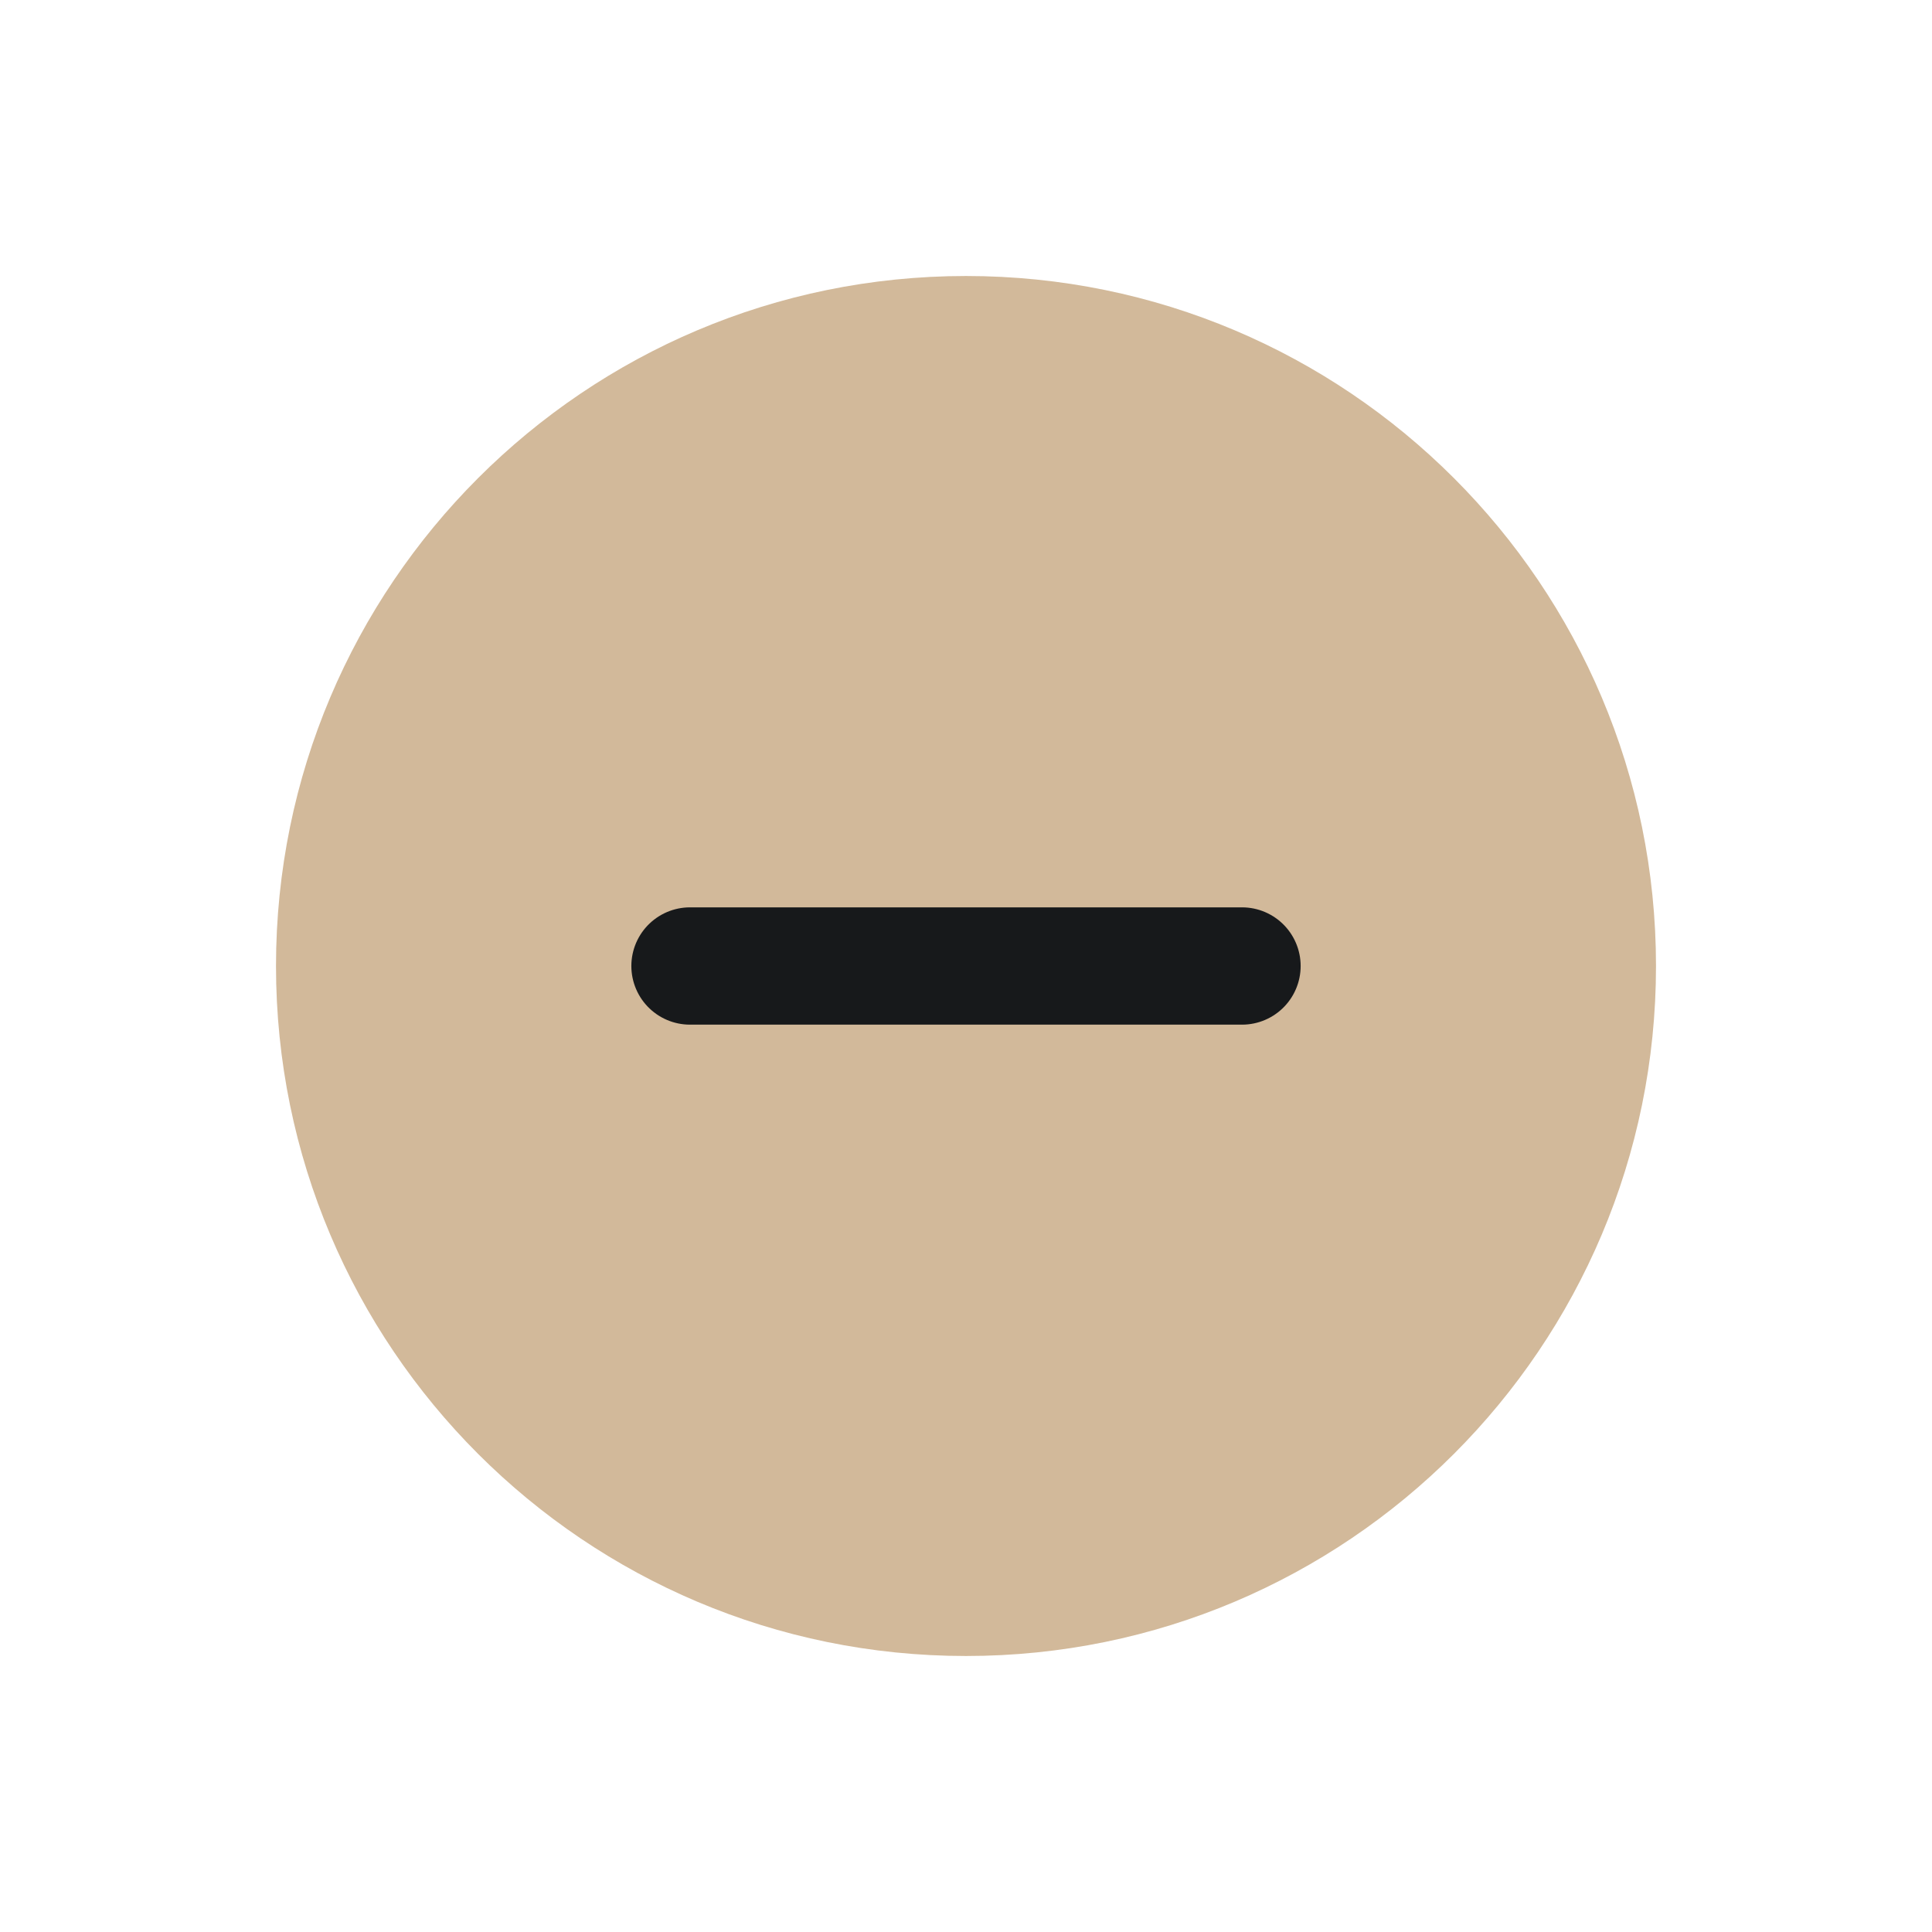
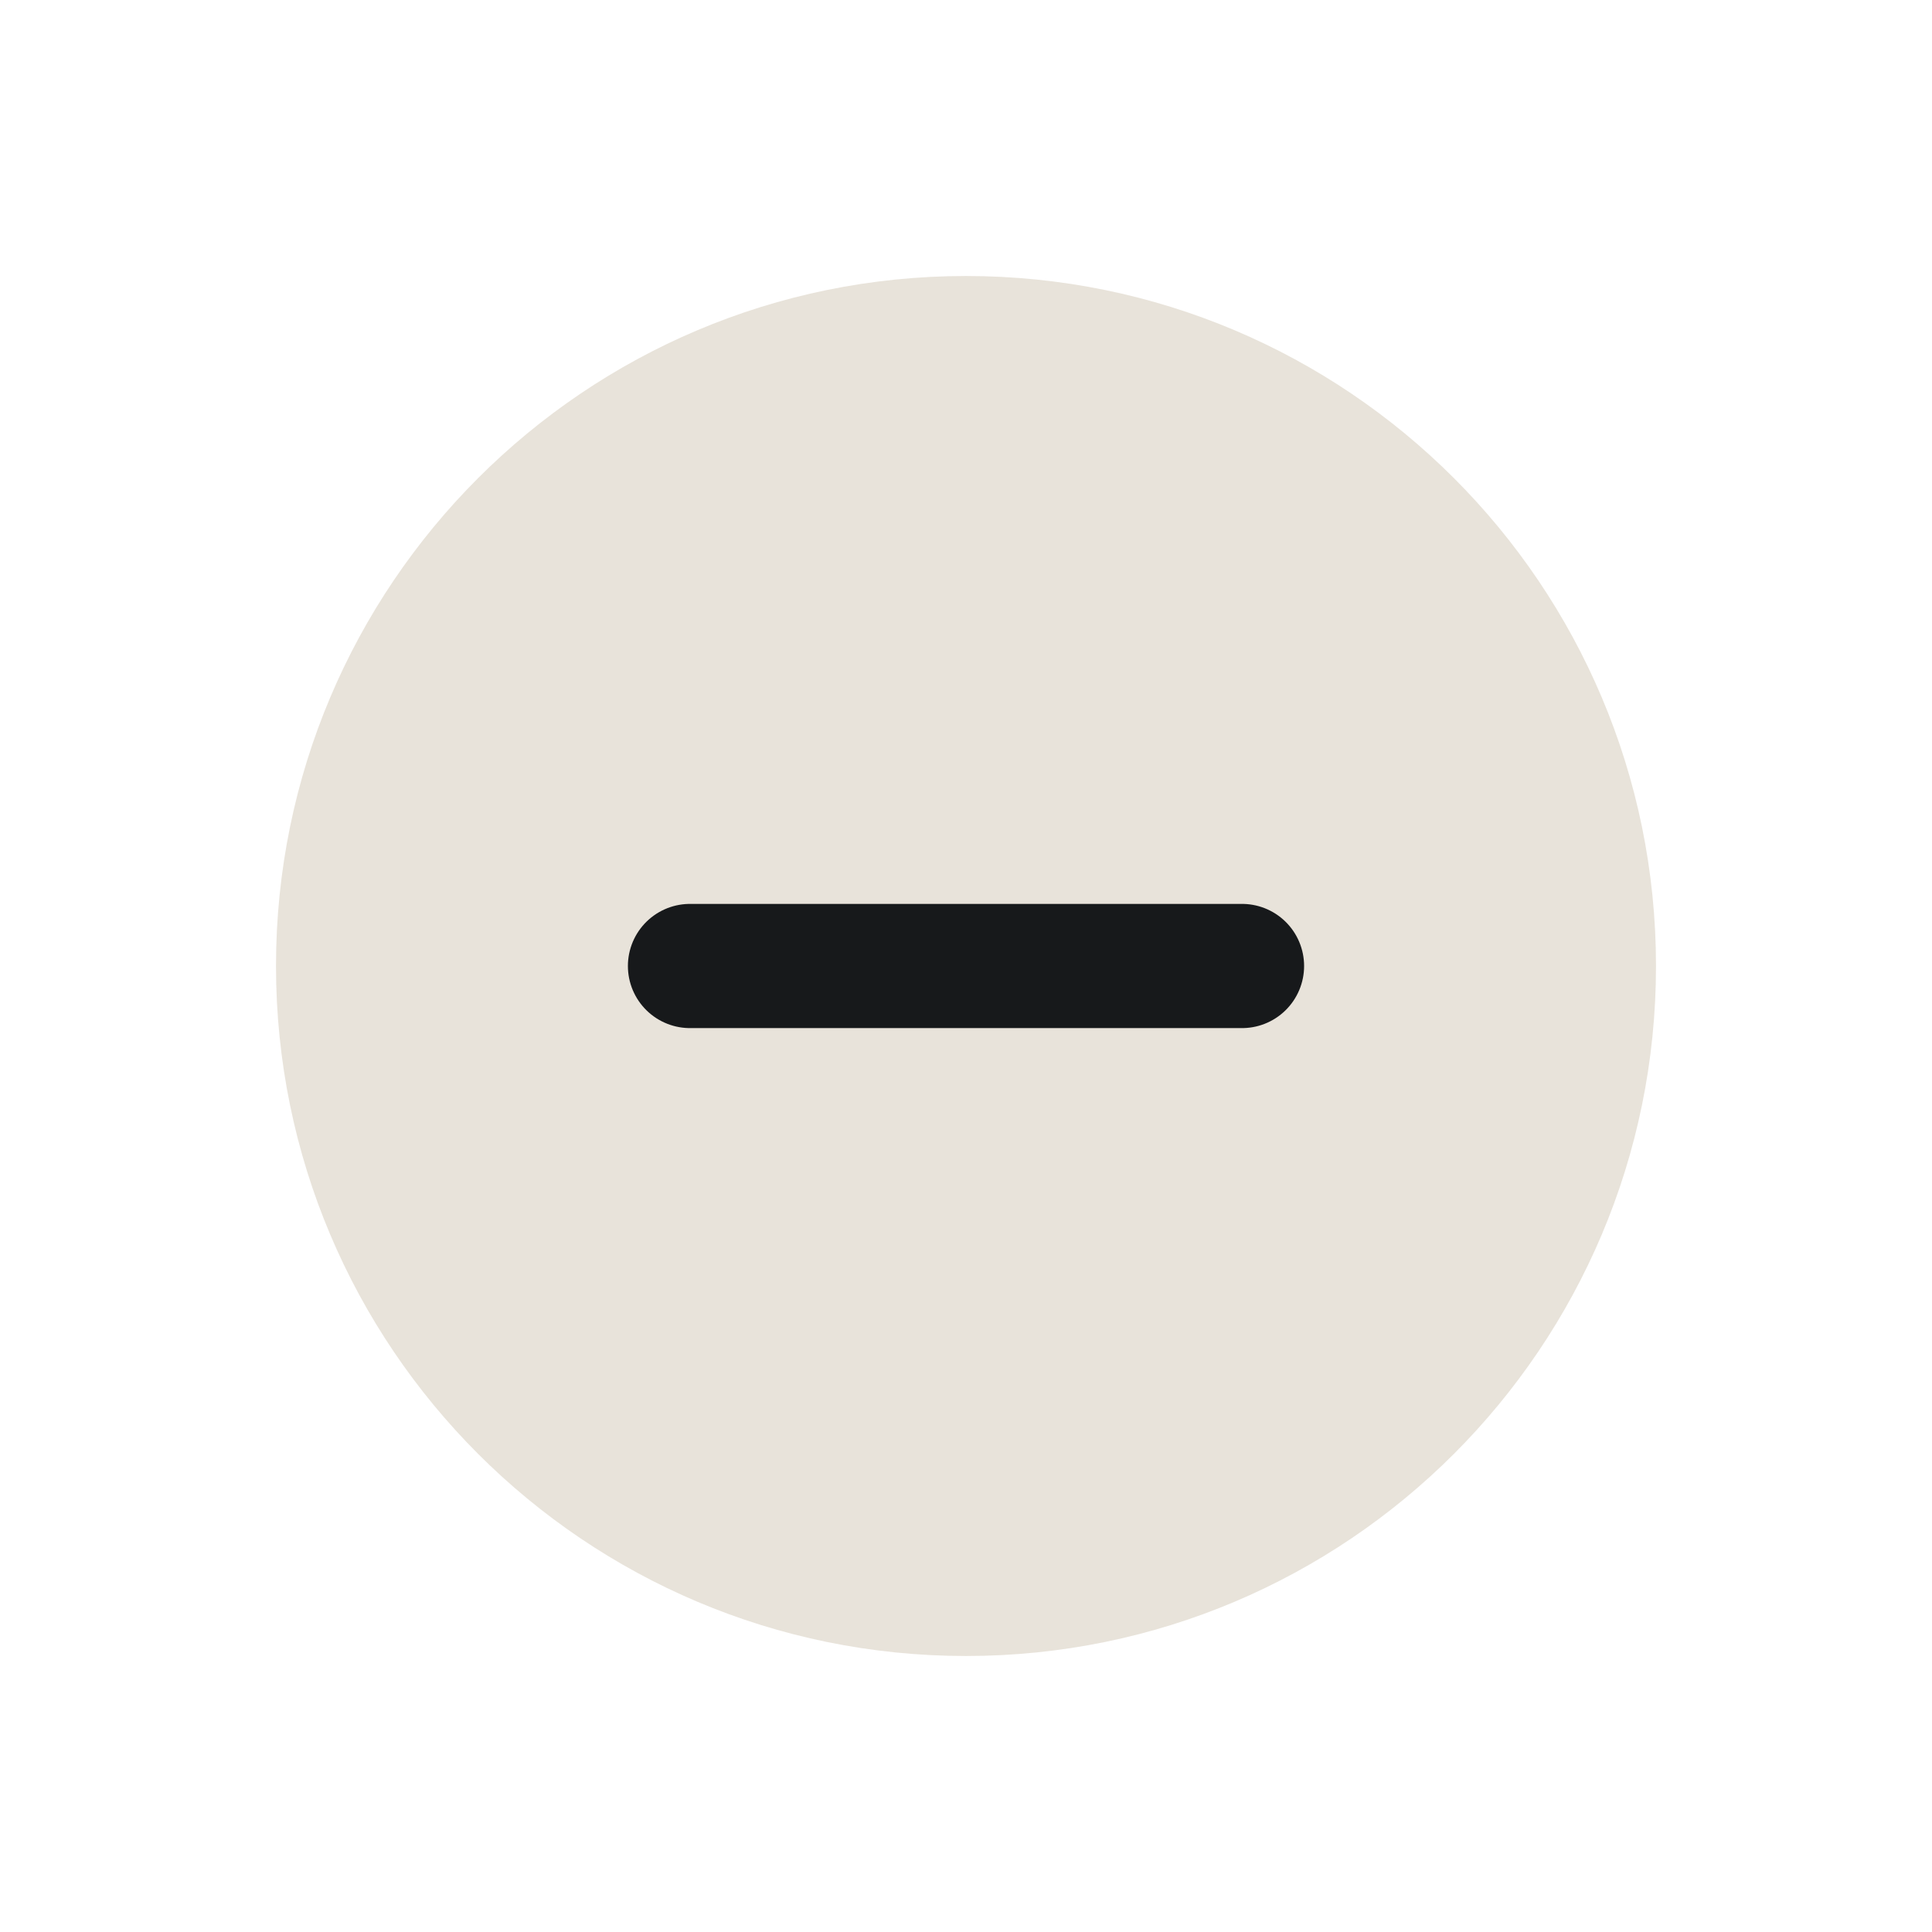
<svg xmlns="http://www.w3.org/2000/svg" width="28" height="28" viewBox="0 0 28 28">
-   <circle id="active-center" cx="14" cy="14" r="5" fill="#D2B99A" />
-   <circle id="hover-center" cx="14" cy="14" r="10" fill="#D2B99A" />
-   <path d="M10 14H18" stroke="#17191B" stroke-width="1.7" stroke-linecap="round" />
+   <g id="active-center">
+     <circle cx="14" cy="14" r="8" fill="#D2B99A" />
+     <path d="M10 14H18" fill="none" stroke="#17191B" stroke-width="1.8" stroke-linecap="round" />
+   </g>
+   <g id="hover-center">
+     <circle cx="14" cy="14" r="10" fill="#E8E3DA" />
+     <path d="M10 14H18" fill="none" stroke="#17191B" stroke-width="1.8" stroke-linecap="round" />
+   </g>
</svg>
